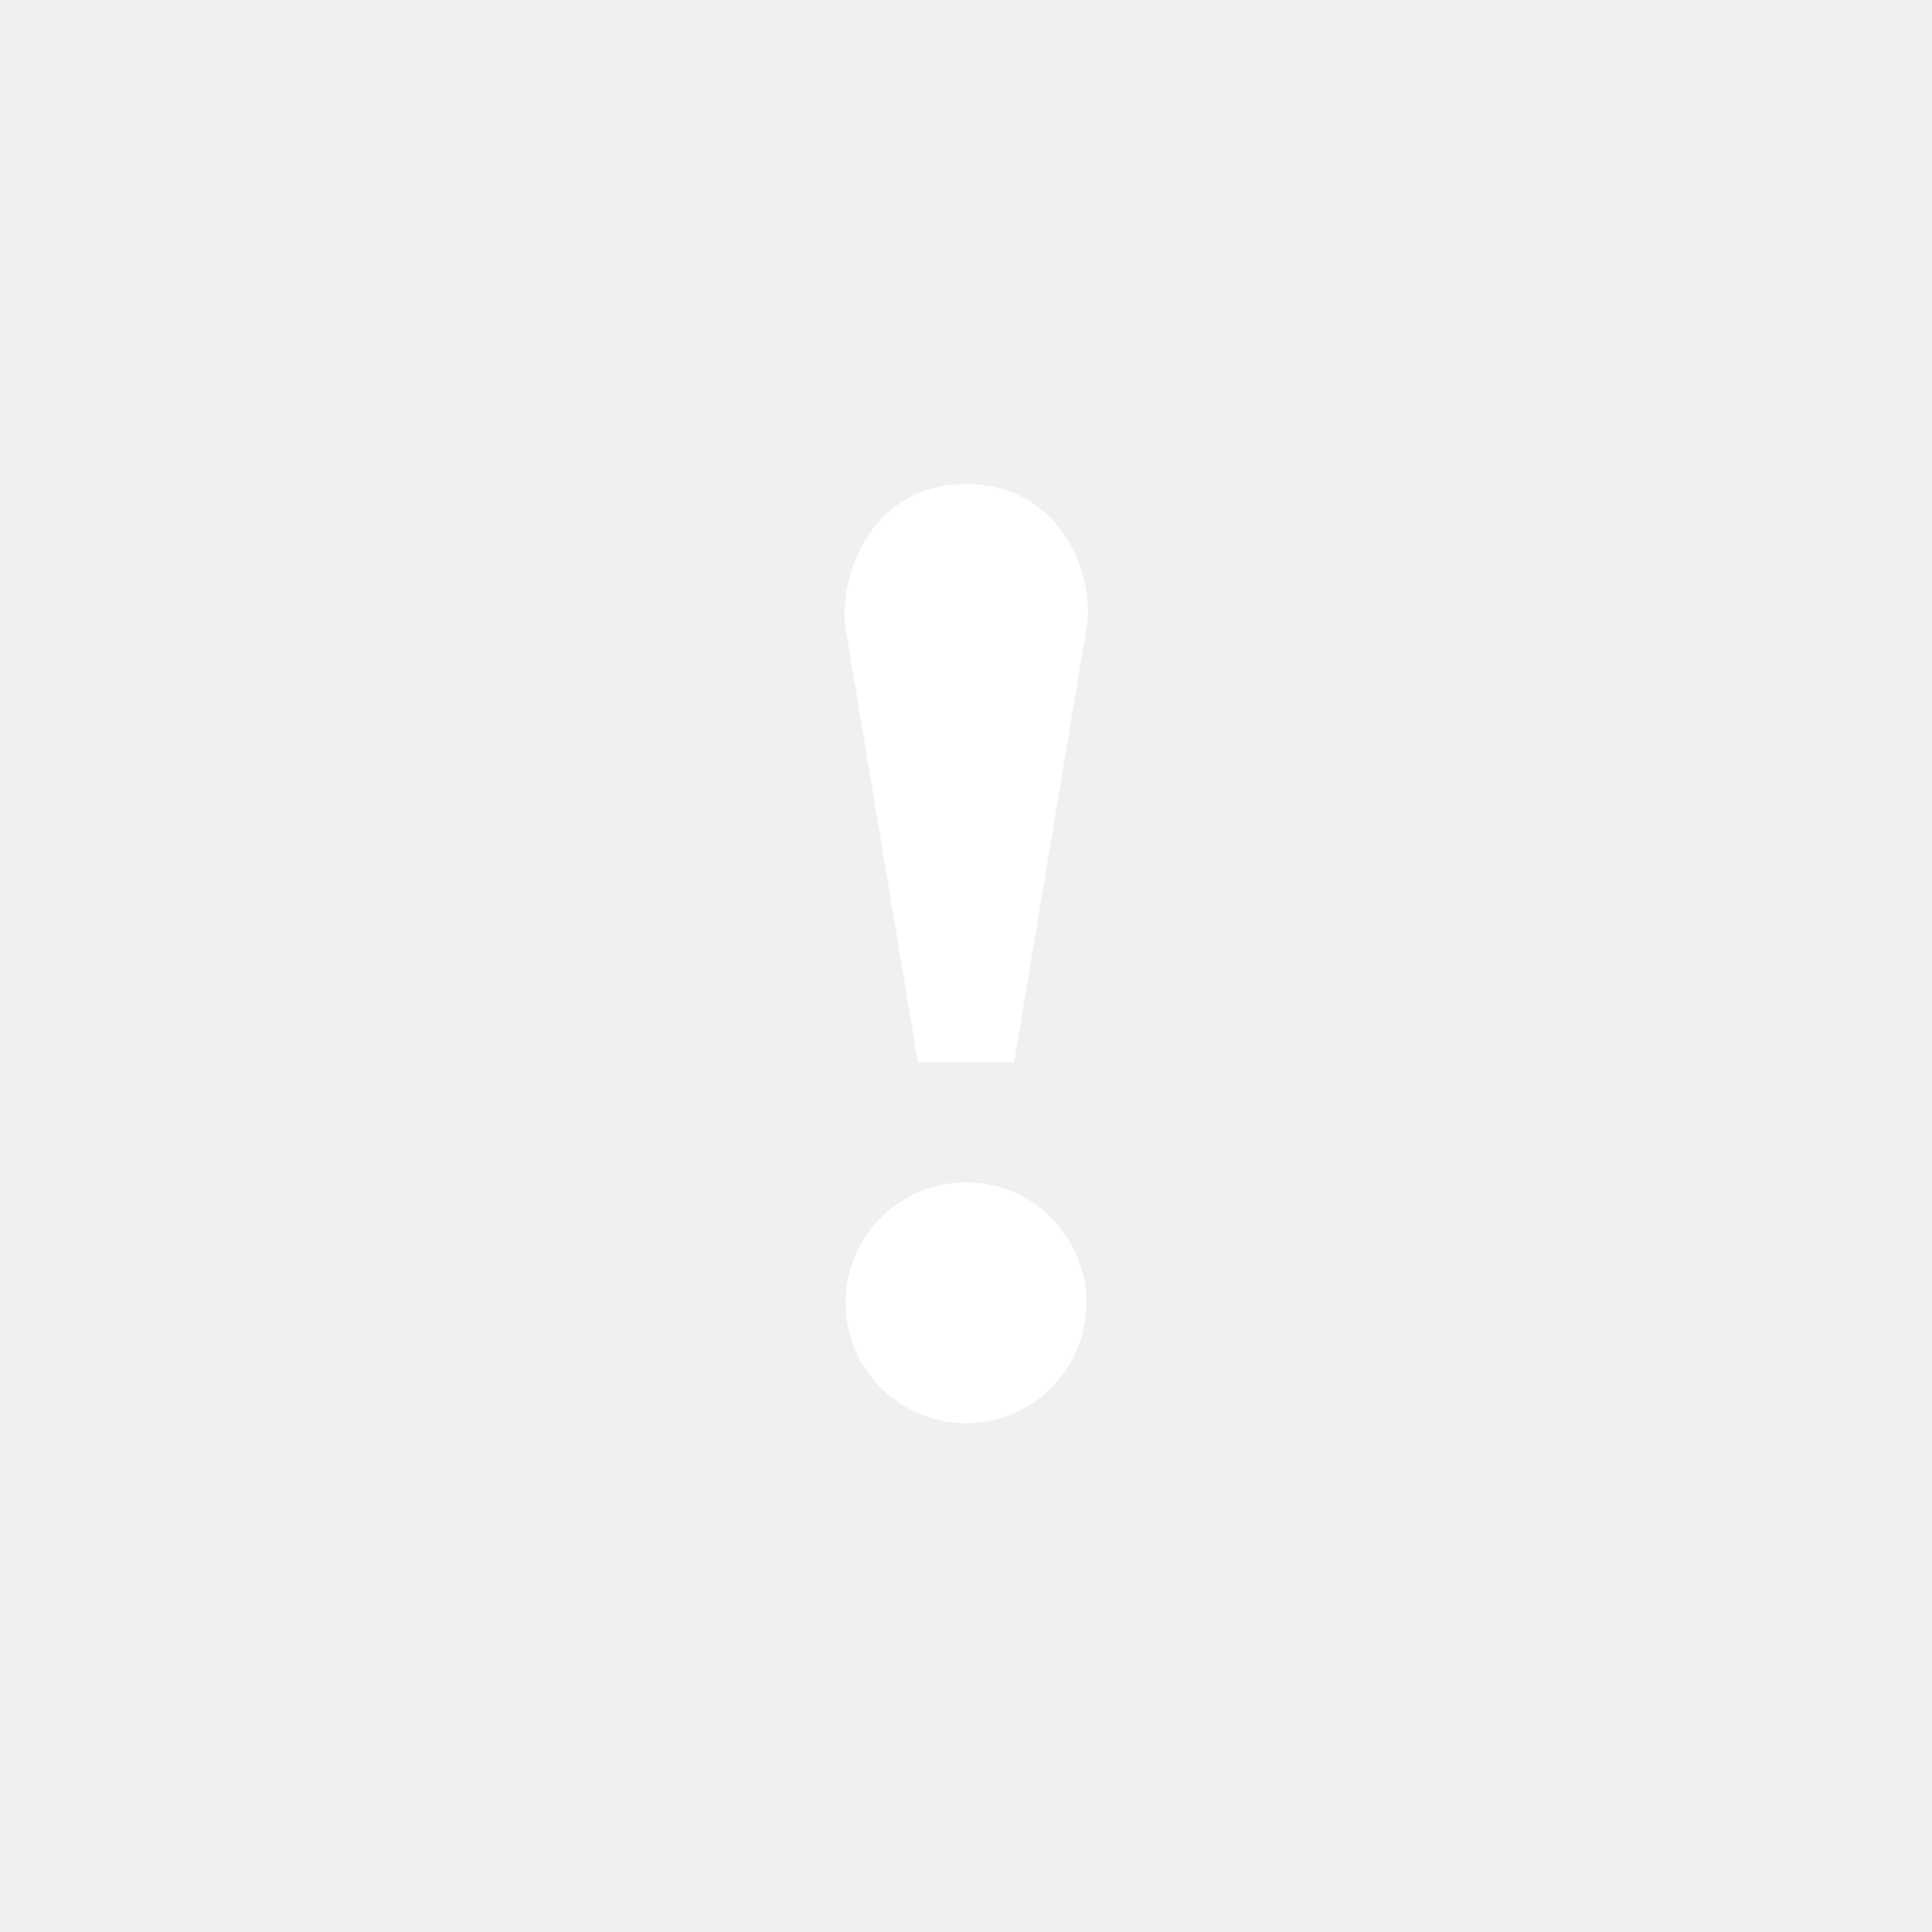
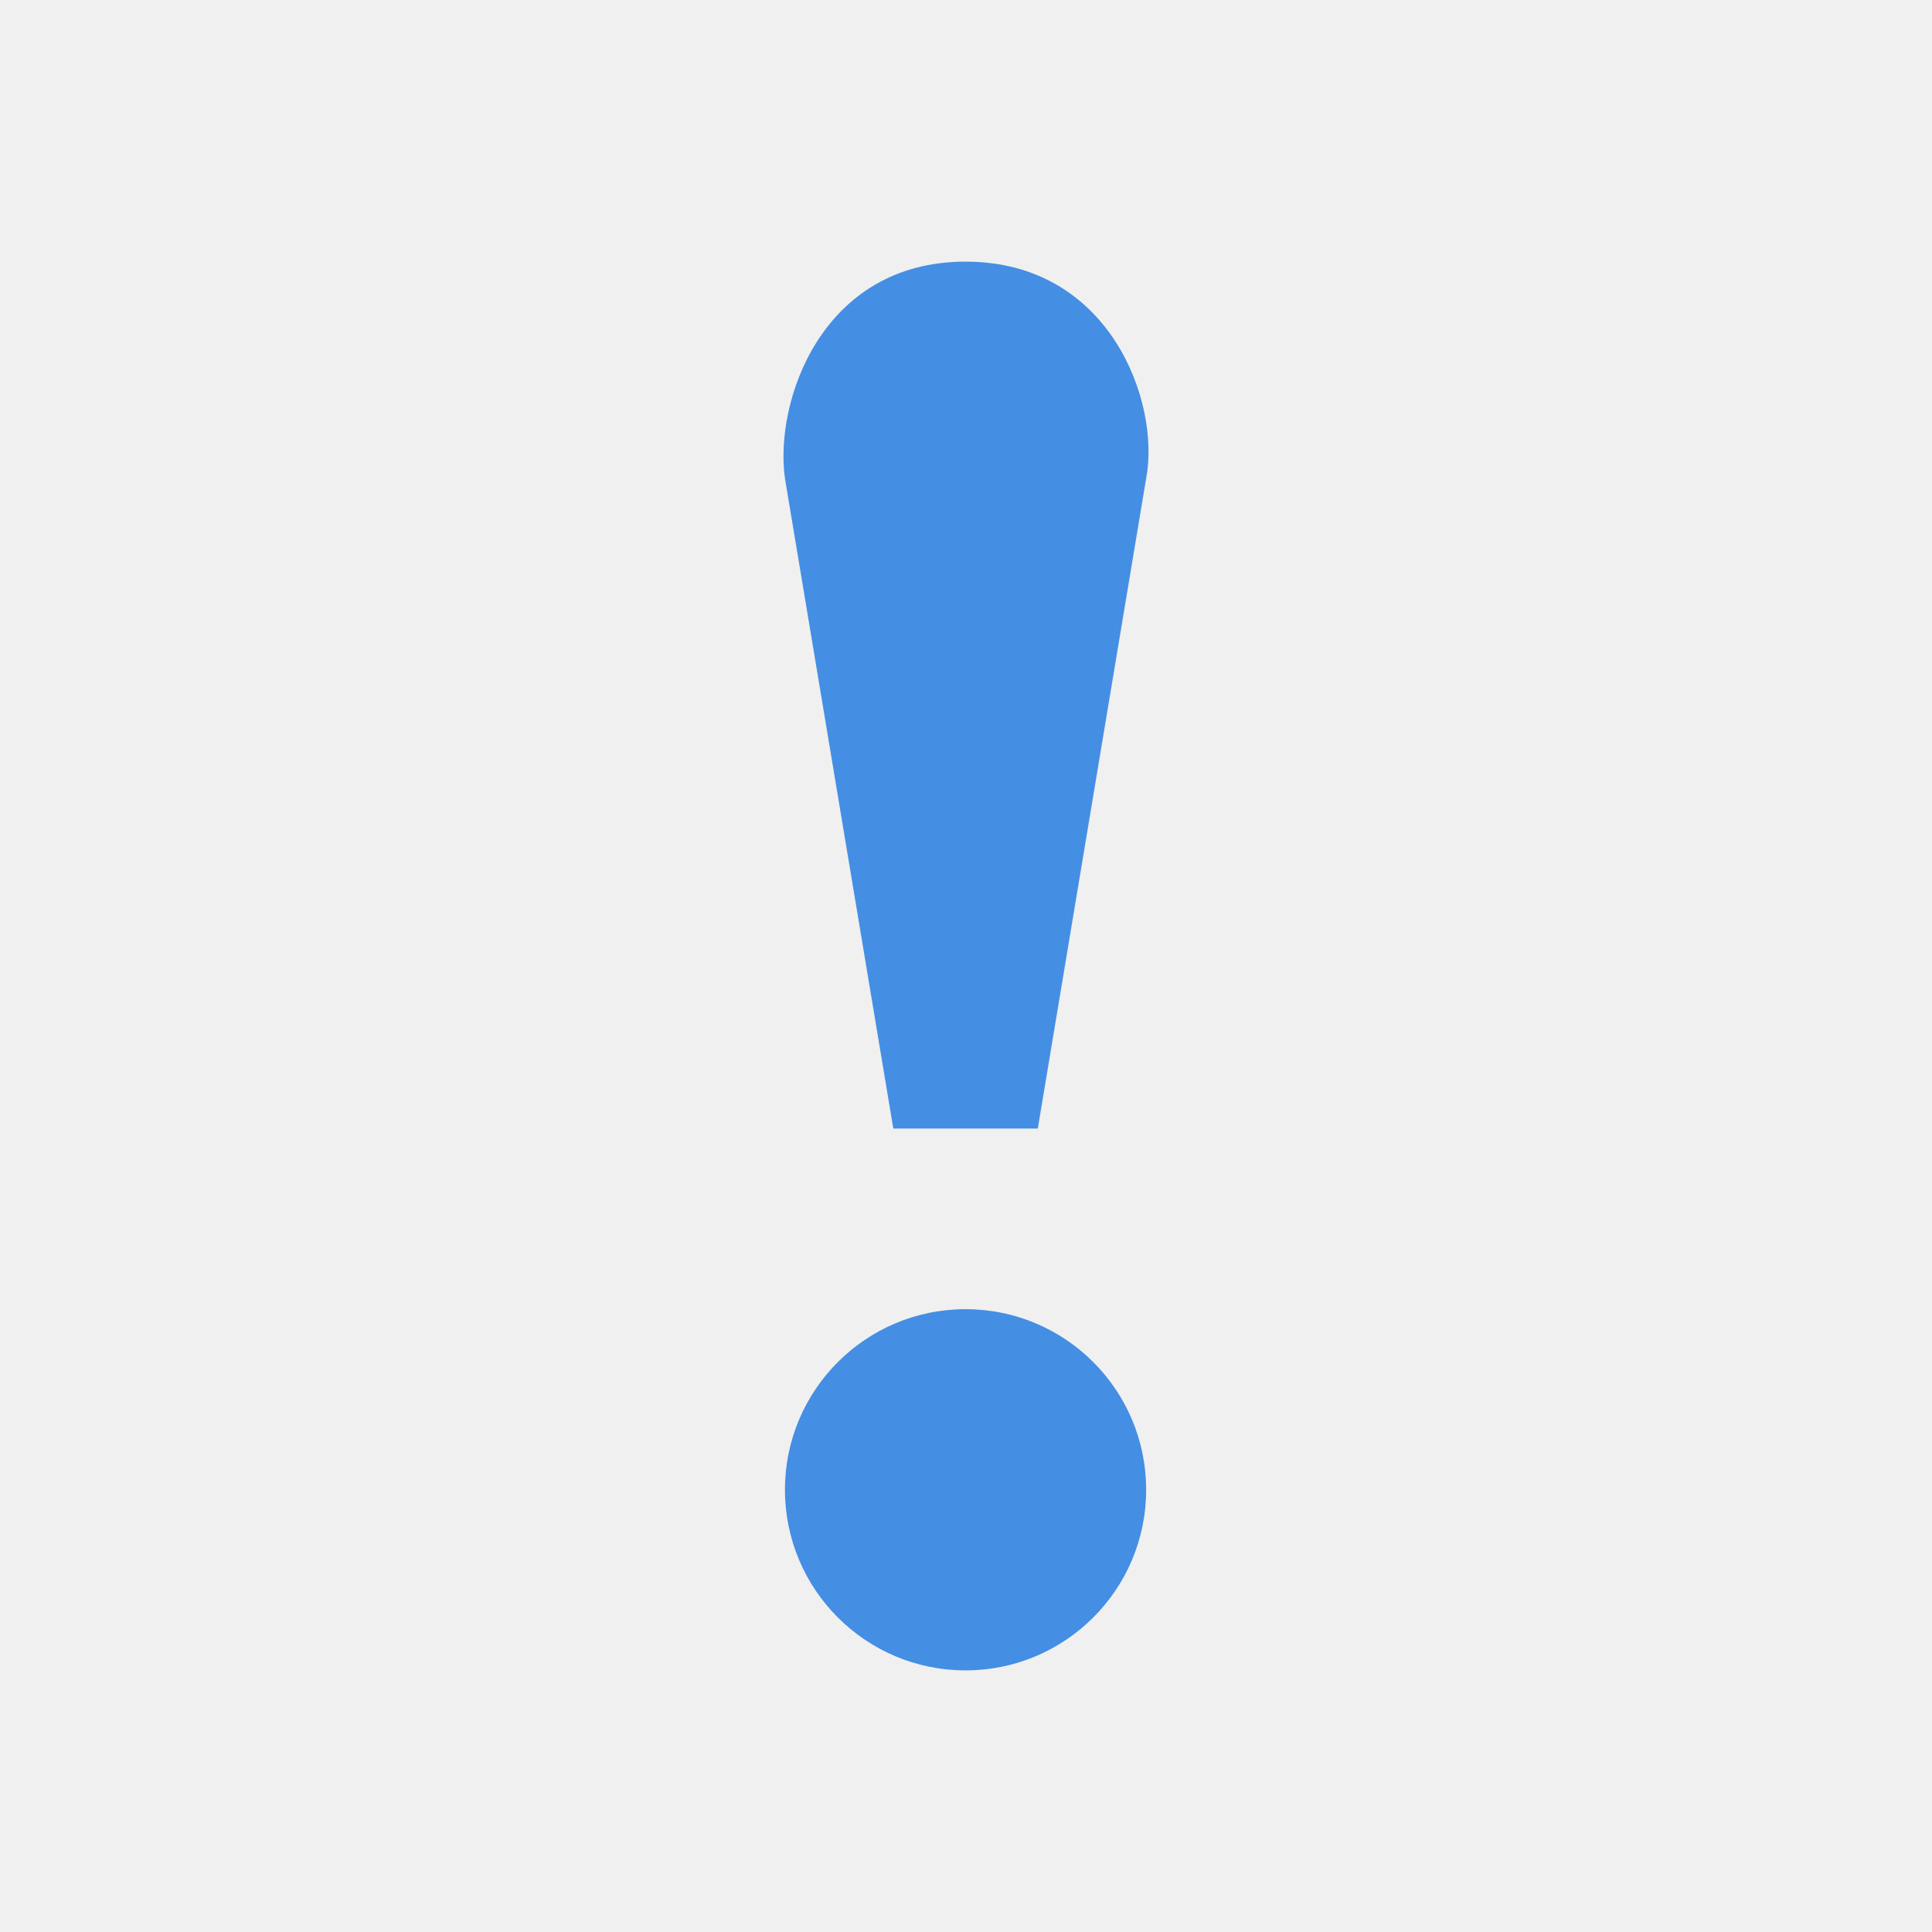
- <svg xmlns="http://www.w3.org/2000/svg" version="1.1" id="svg2" x="0px" y="0px" viewBox="0 0 72 72" style="enable-background:new 0 0 72 72;" xml:space="preserve">
+ <svg xmlns="http://www.w3.org/2000/svg" version="1.1" id="svg2" x="0px" y="0px" viewBox="0 0 48 48" xml:space="preserve" width="48" height="48">
  <defs id="defs5813" />
  <style type="text/css" id="style5804">
	.st0{fill:#FFFFFF;}
</style>
-   <g id="layer1" transform="translate(0,-980.3622)">
-     <circle id="path6702" class="st0" cx="36.001" cy="1028.913" r="4.487" style="fill:#ffffff" />
-     <path id="path6704" class="st0" d="m 34.206,1019.938 3.59,0 2.692,-16.154 C 40.847,1001.9 39.591,998.4 36.001,998.4 c -3.59,0 -4.756,3.5 -4.487,5.385 l 2.692,16.154 z" style="fill:#ffffff" />
+   <g id="layer1" transform="translate(0,-1004.362)">
+     <g id="g12317" transform="translate(-12.01214,12.46225)">
+       <circle style="fill:#448ee4;fill-opacity:1" r="4.487" cy="1028.913" cx="36.001" class="st0" id="path6702" />
+       <path style="fill:#448ee4;fill-opacity:1" d="m 34.206,1019.938 3.59,0 2.692,-16.154 C 40.847,1001.9 39.591,998.4 36.001,998.4 c -3.59,0 -4.756,3.5 -4.487,5.385 l 2.692,16.154 z" class="st0" id="path6704" />
+     </g>
  </g>
</svg>
